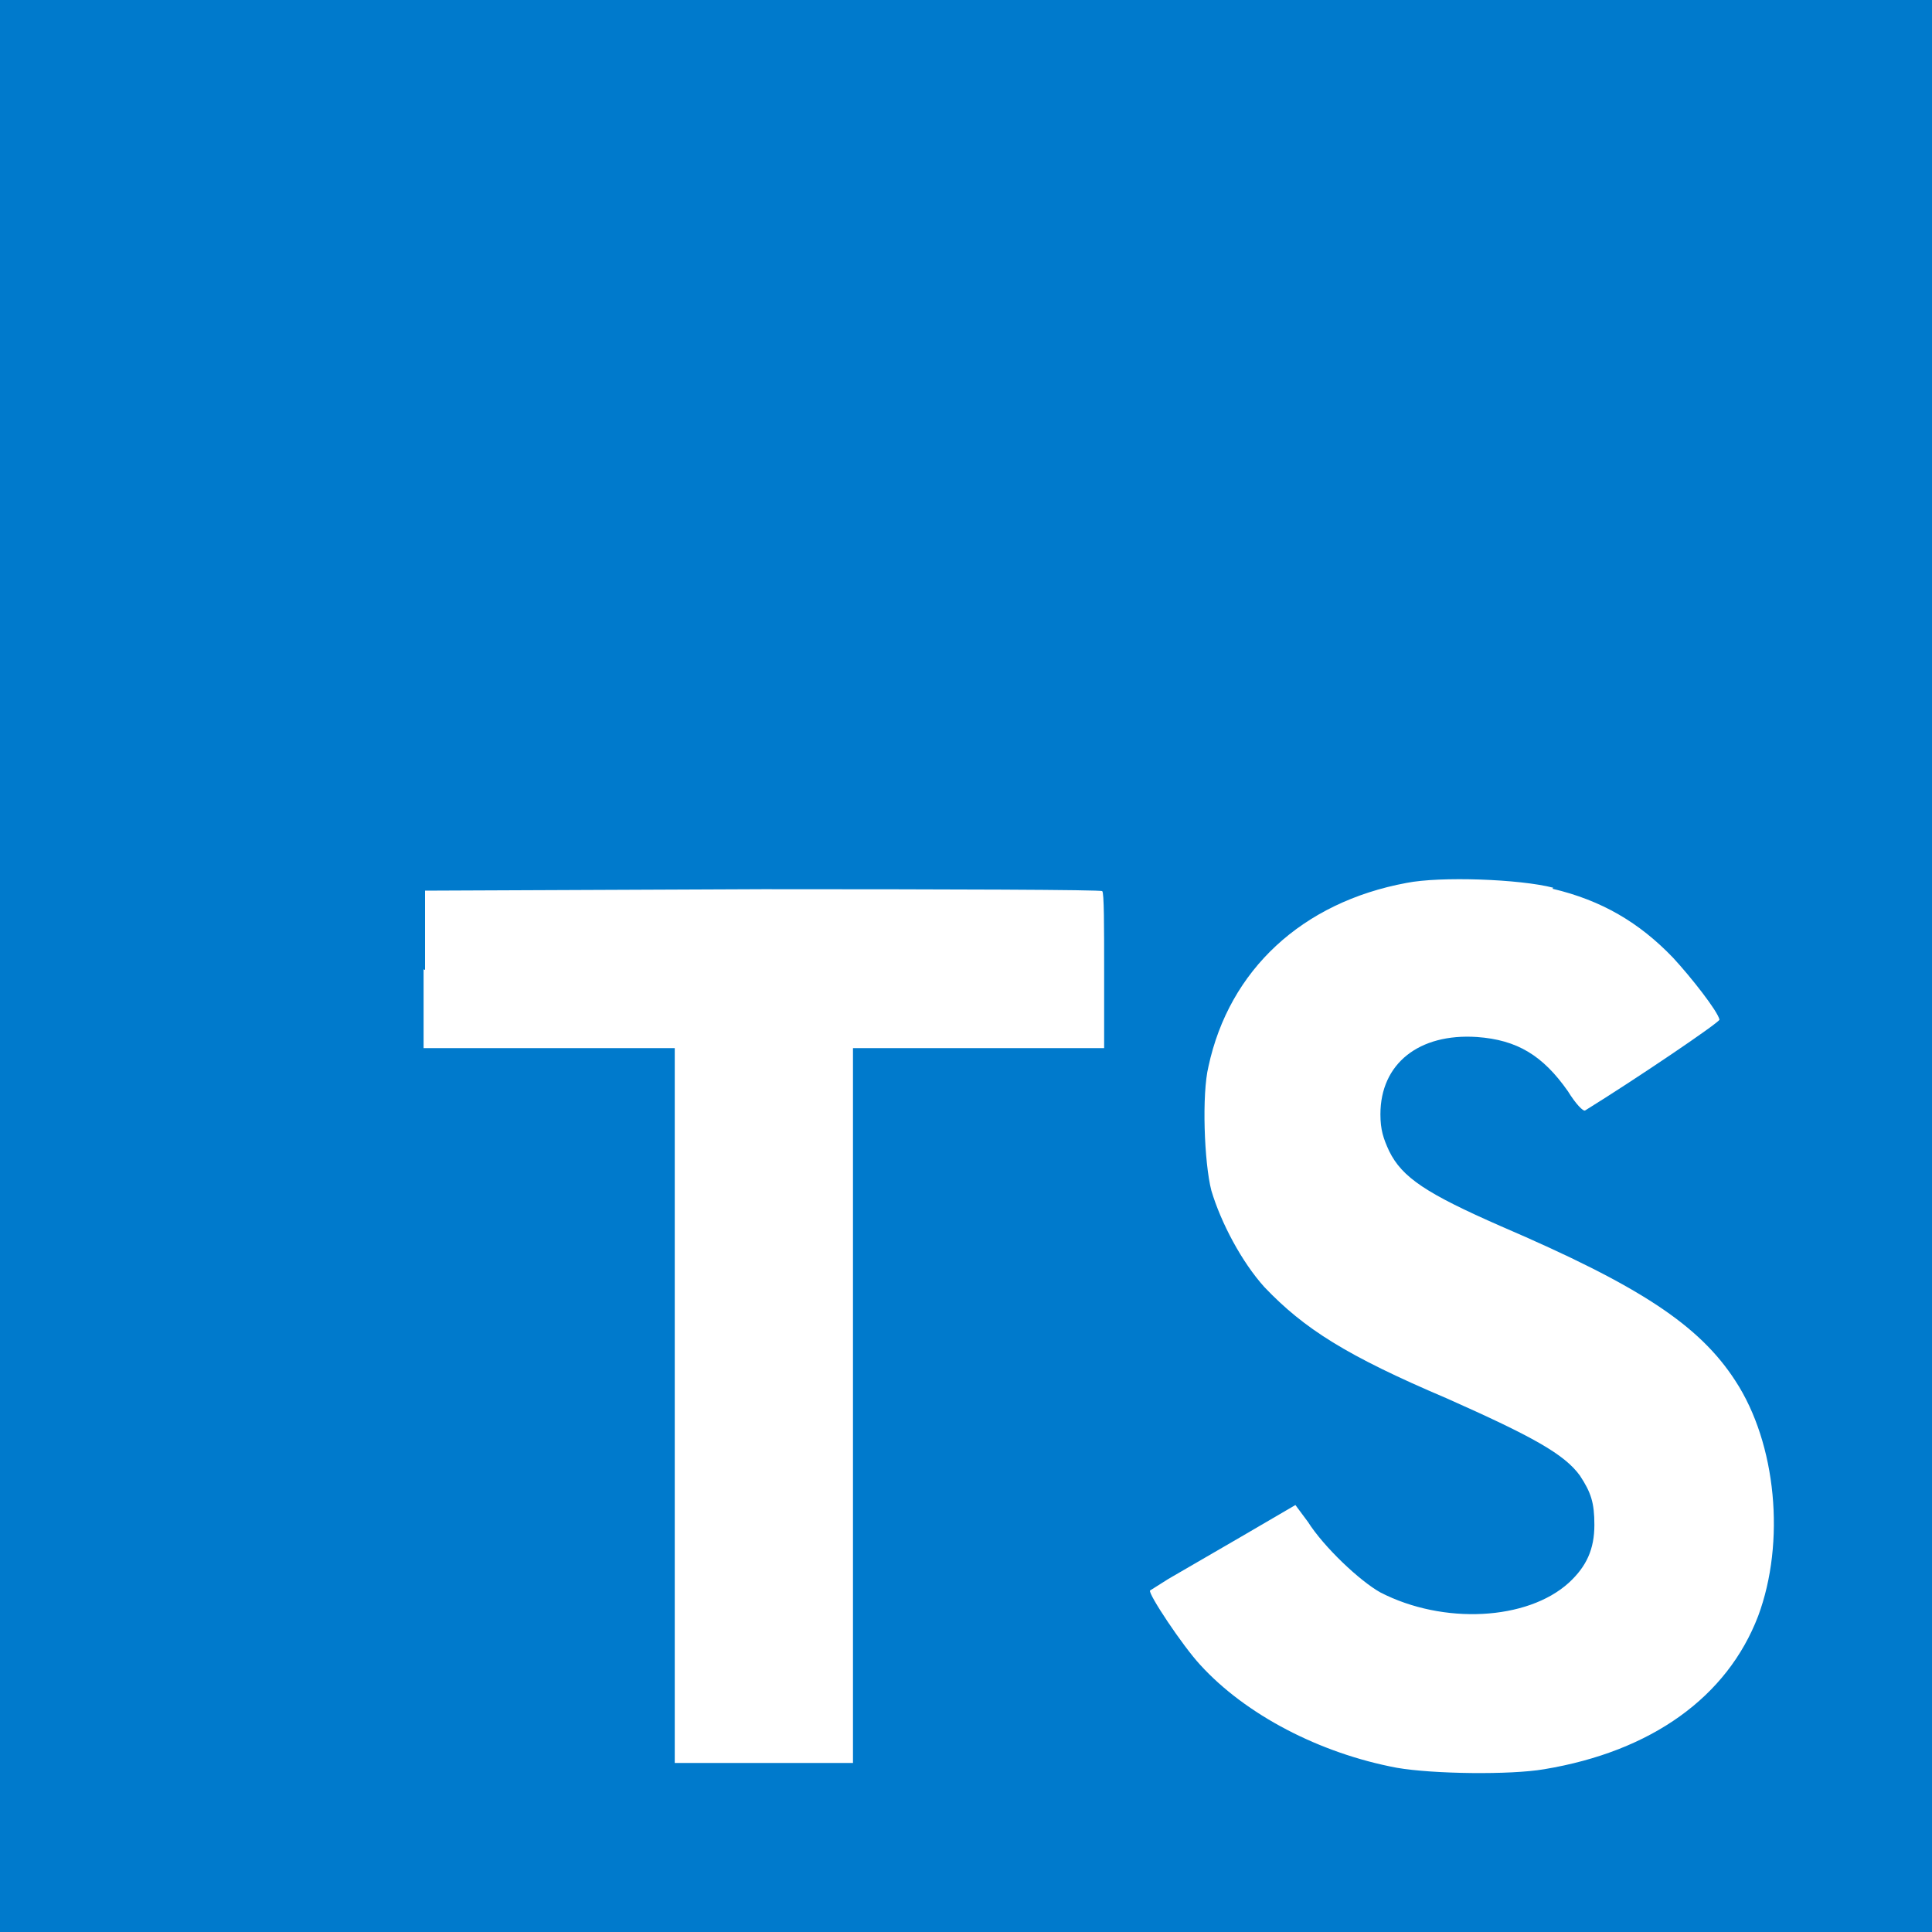
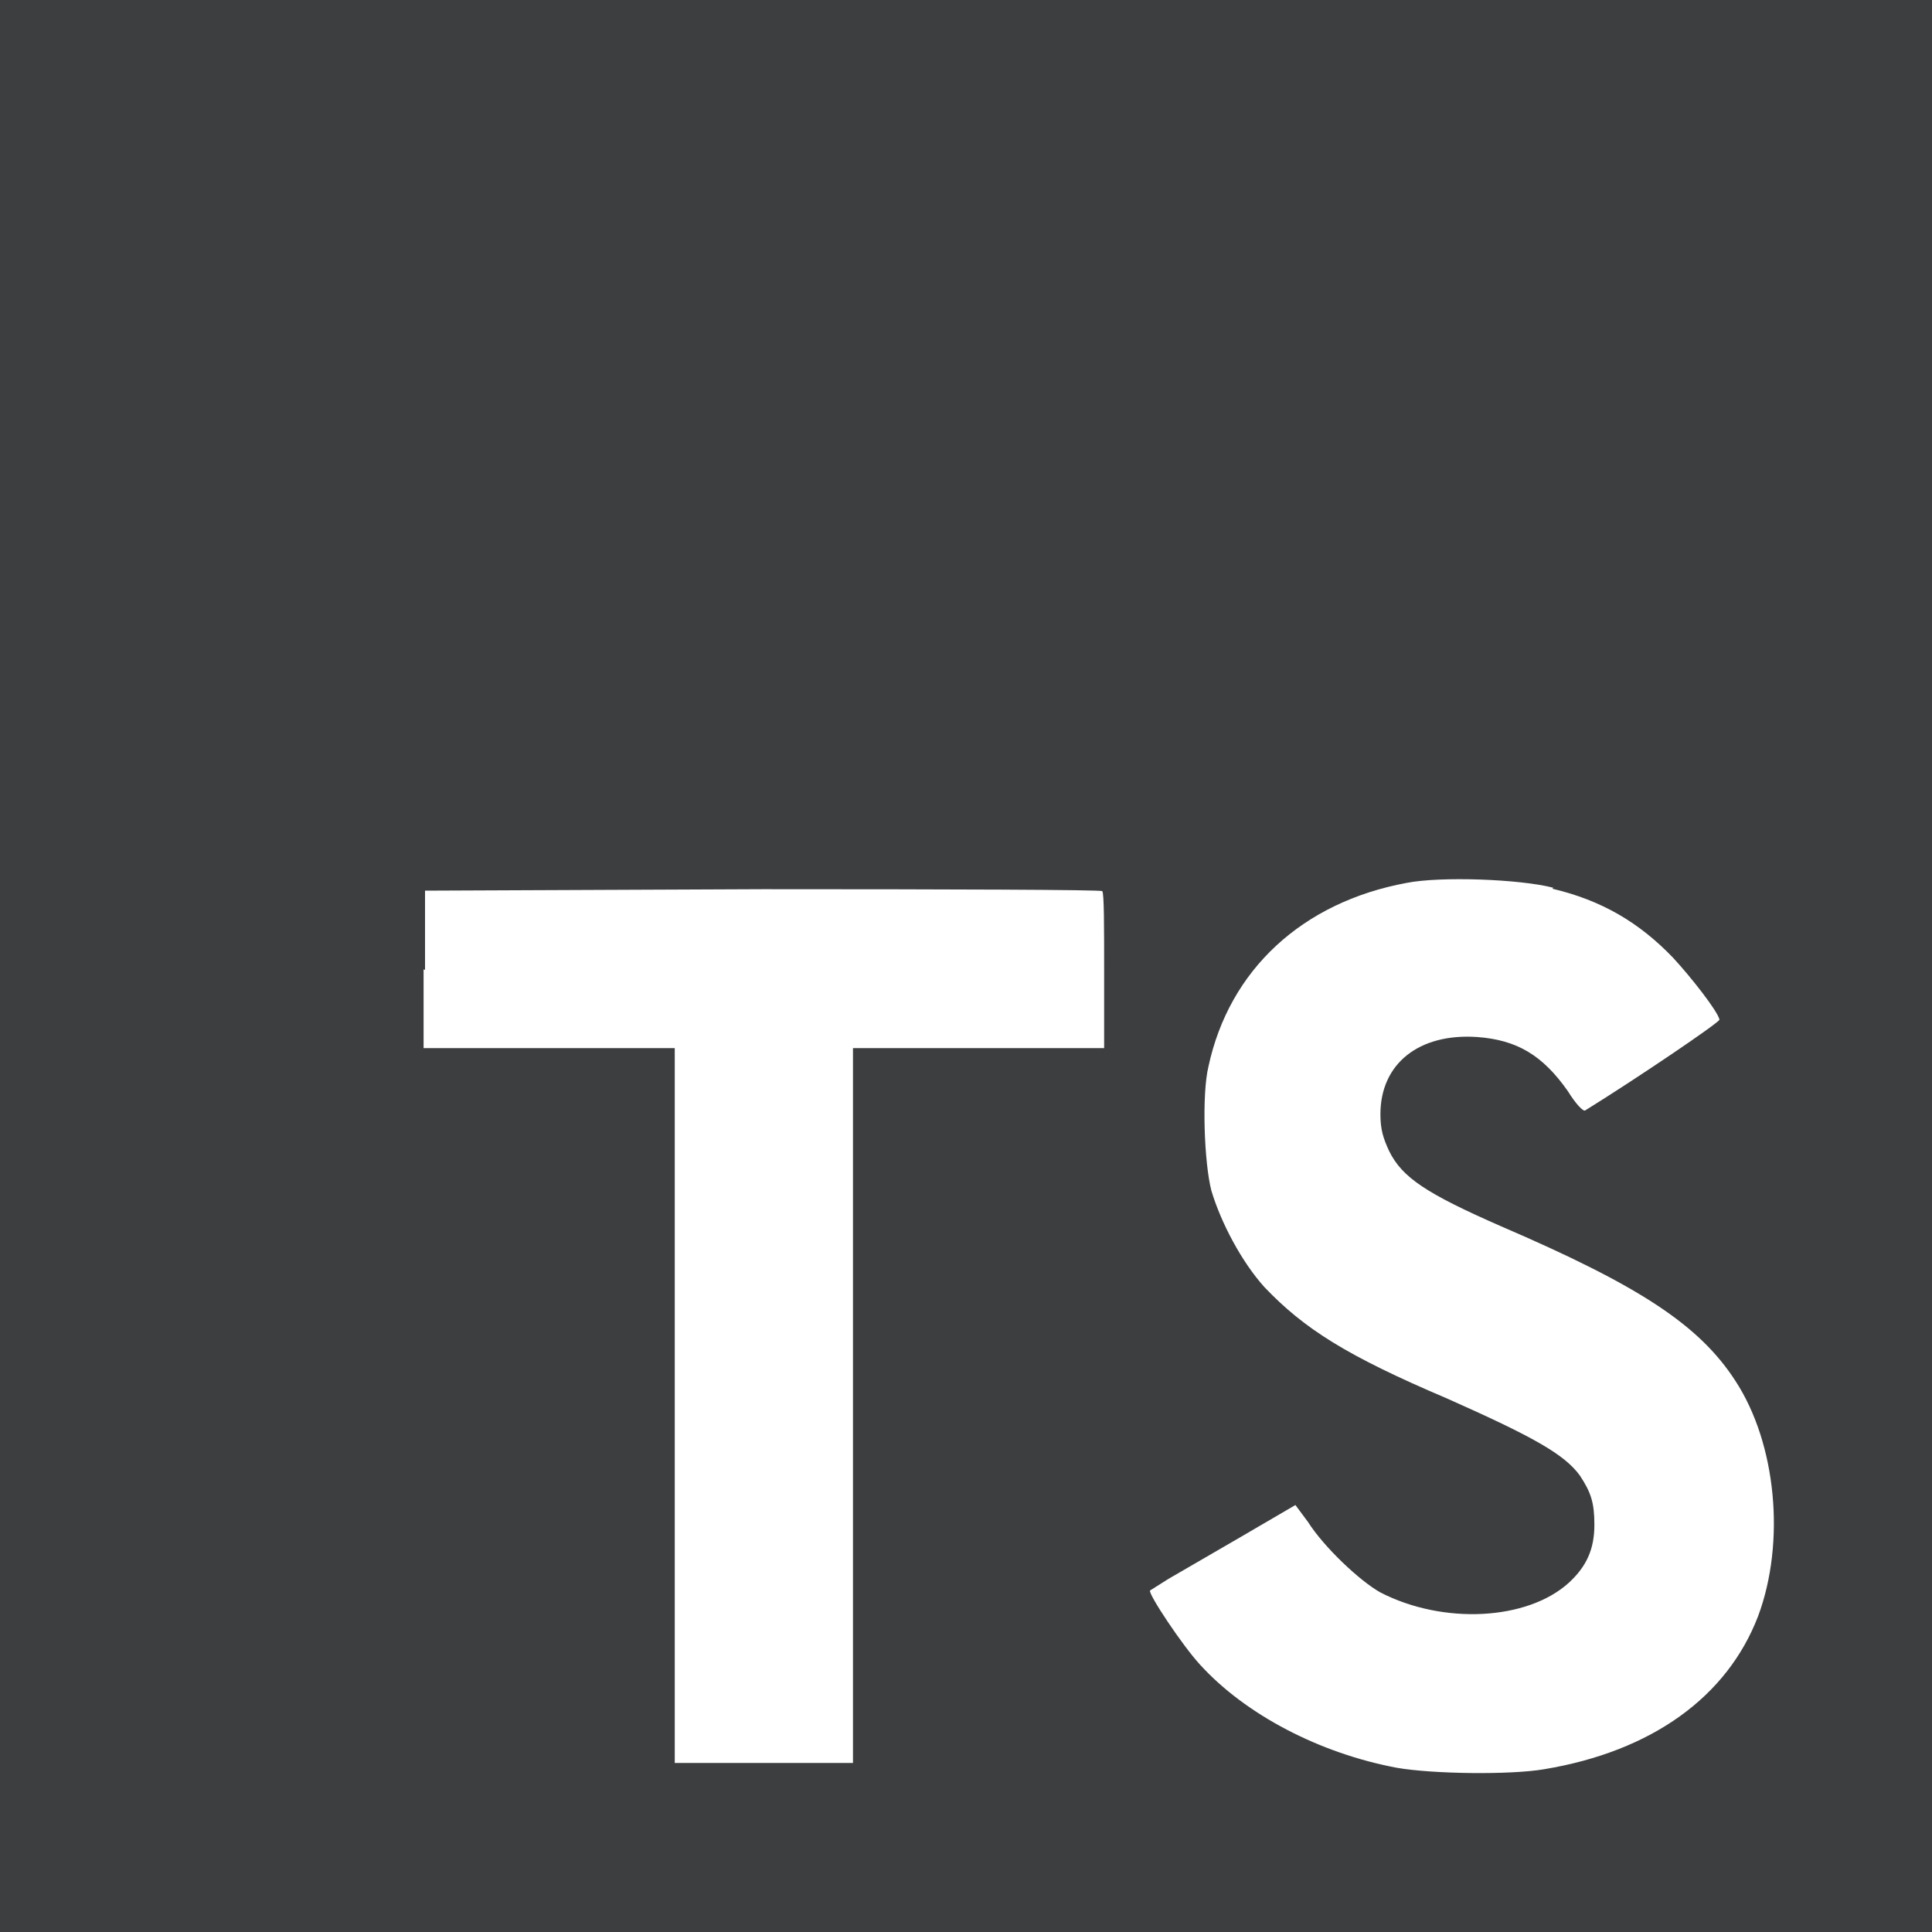
<svg xmlns="http://www.w3.org/2000/svg" id="Layer_1" viewBox="0 0 400 400" width="2500" height="2500">
-   <style>.st0{fill:#007acc}.st1{fill:#fff}</style>
+   <style>.st0{fill:#3c3e3f}.st1{fill:#fff}</style>
  <path class="st0" d="M0 200V0h400v400H0" />
  <path class="st1" d="M87.7 200.7V217h52v148h36.9V217h52v-16c0-9 0-16.3-.4-16.5 0-.3-31.7-.4-70.2-.4l-70 .3v16.4l-.3-.1zM321.4 184c10.2 2.4 18 7 25 14.3 3.7 4 9.2 11 9.6 12.8 0 .6-17.3 12.3-27.8 18.8-.4.3-2-1.4-3.6-4-5.2-7.4-10.5-10.6-18.8-11.2-12-.8-20 5.5-20 16 0 3.2.6 5 1.8 7.6 2.7 5.5 7.7 8.8 23.2 15.6 28.6 12.3 41 20.4 48.5 32 8.5 13 10.4 33.4 4.7 48.7-6.4 16.7-22 28-44.3 31.7-7 1.2-23 1-30.5-.3-16-3-31.3-11-40.7-21.3-3.7-4-10.8-14.7-10.4-15.4l3.8-2.4 15-8.7 11.3-6.6 2.6 3.5c3.3 5.2 10.7 12.2 15 14.6 13 6.7 30.4 5.8 39-2 3.7-3.4 5.3-7 5.3-12 0-4.6-.7-6.7-3-10.2-3.2-4.4-9.6-8-27.6-16-20.7-8.8-29.5-14.4-37.7-23-4.7-5.2-9-13.3-11-20-1.5-5.8-2-20-.6-25.7 4.3-20 19.4-34 41-38 7-1.4 23.5-.8 30.4 1l-.2.2z" />
</svg>
